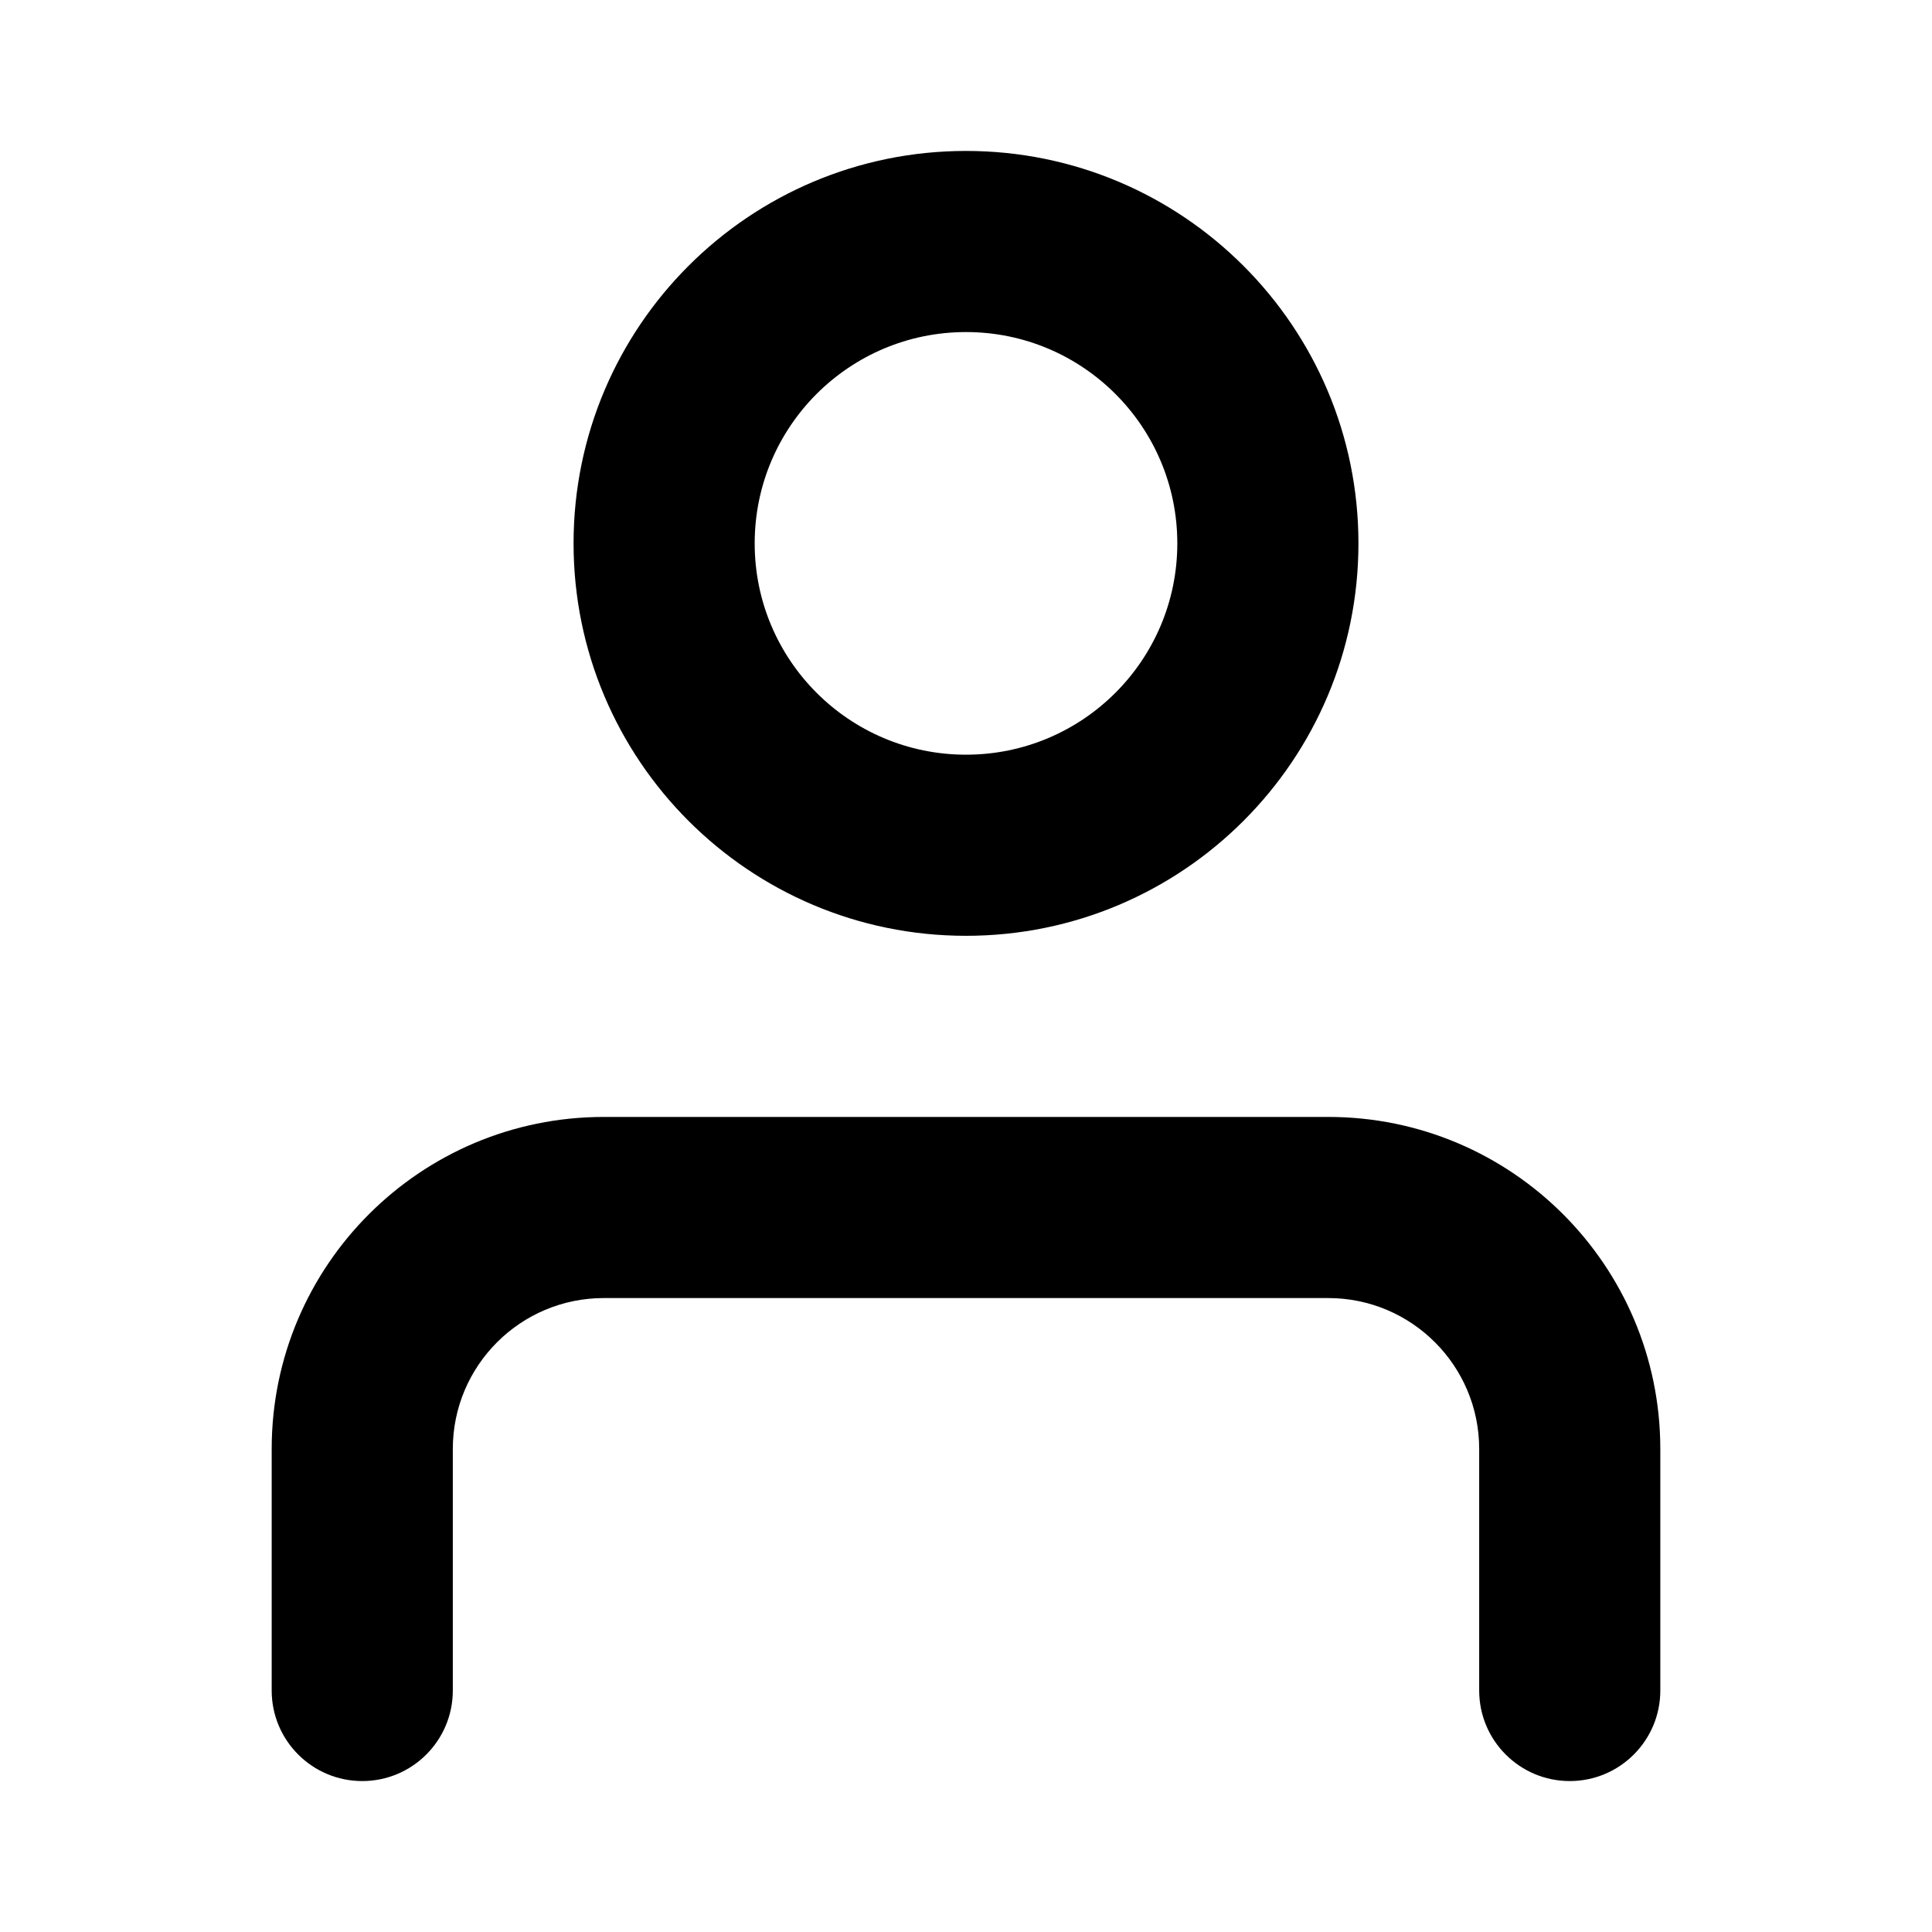
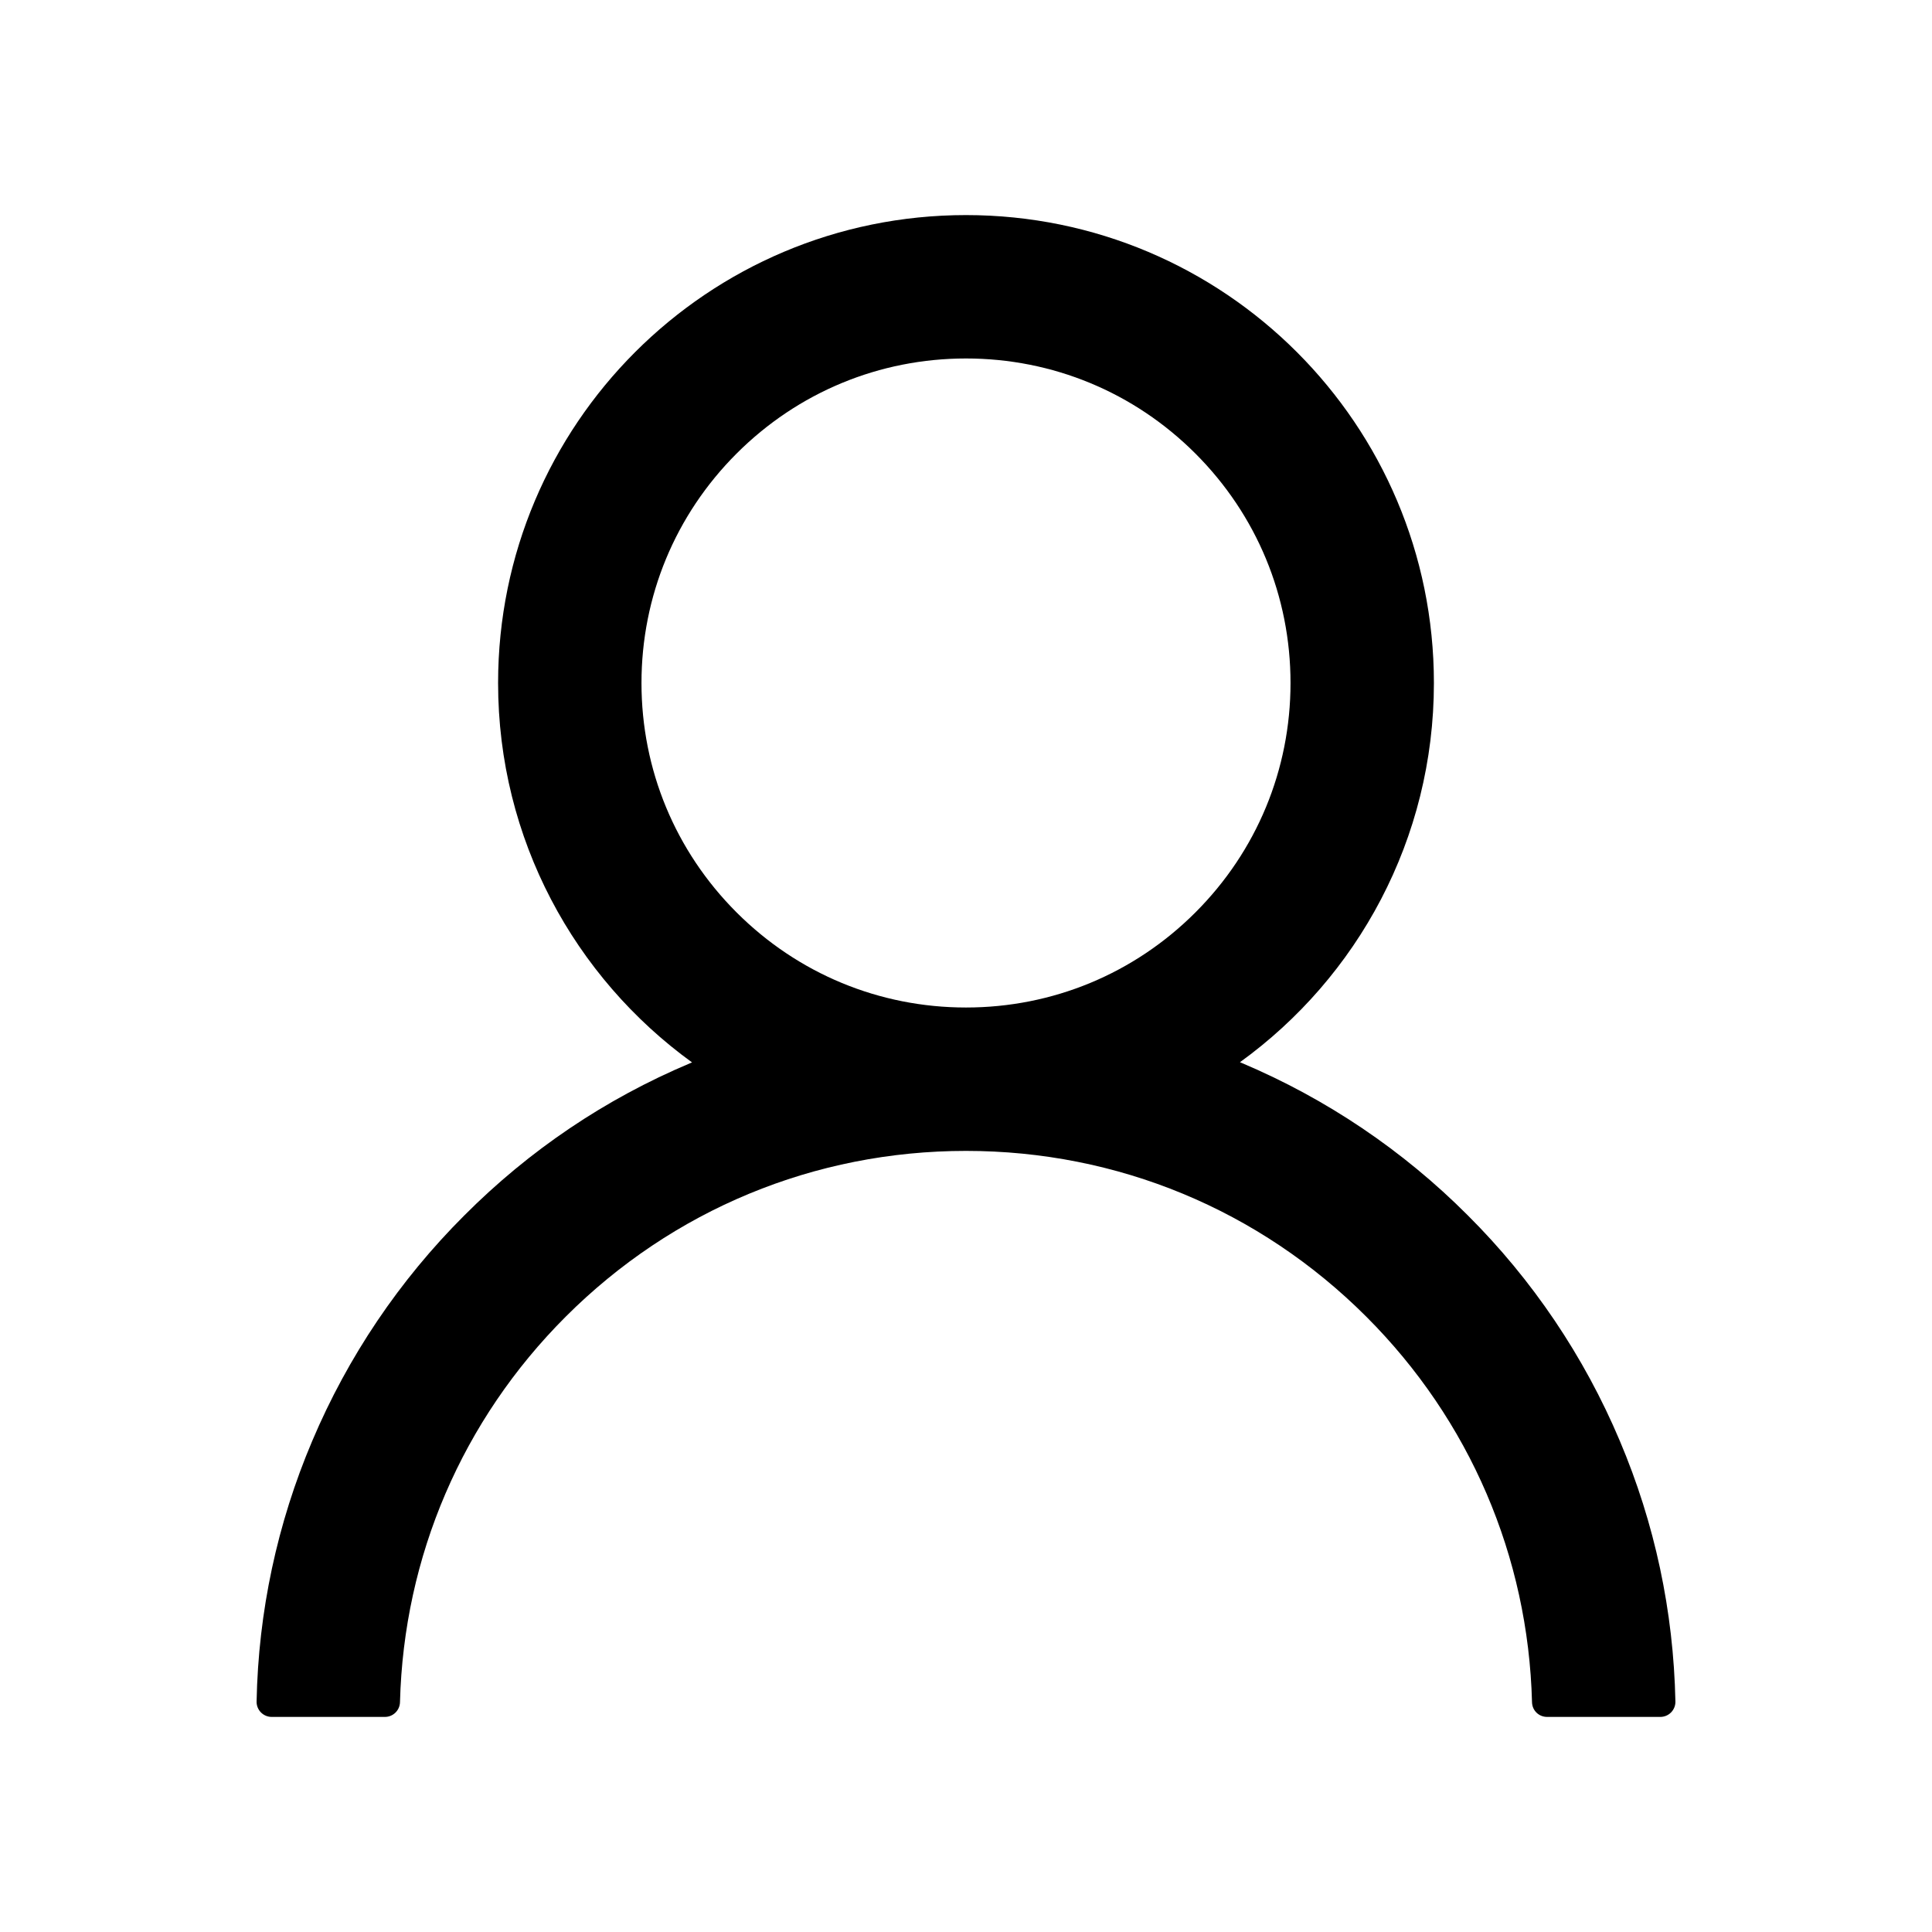
- <svg xmlns="http://www.w3.org/2000/svg" viewBox="0 0 16 16" fill="currentcolor">
-   <path d="M8 1.25a3.25 3.25 0 1 0 0 6.5 3.25 3.25 0 0 0 0-6.5zM6.25 4.5a1.75 1.75 0 1 1 3.5 0 1.75 1.75 0 0 1-3.5 0z" />
-   <path d="M3.75 12c0-.69.56-1.25 1.25-1.25h6c.69 0 1.25.56 1.25 1.25v2a.75.75 0 0 0 1.5 0v-2A2.75 2.75 0 0 0 11 9.25H5A2.75 2.75 0 0 0 2.25 12v2a.75.75 0 0 0 1.5 0v-2z" />
+ <svg xmlns="http://www.w3.org/2000/svg" class="icon" viewBox="0 0 1024 1024">
+   <path d="M858.5 763.6a374 374 0 0 0-80.6-119.5 375.63 375.63 0 0 0-119.5-80.6c-.4-.2-.8-.3-1.2-.5C719.5 518 760 444.7 760 362c0-137-111-248-248-248S264 225 264 362c0 82.7 40.5 156 102.8 201.1-.4.2-.8.3-1.2.5-44.8 18.9-85 46-119.5 80.6a375.63 375.63 0 0 0-80.6 119.5A371.7 371.7 0 0 0 136 901.8a8 8 0 0 0 8 8.2h60c4.4 0 7.9-3.5 8-7.8 2-77.2 33-149.5 87.8-204.3 56.7-56.7 132-87.9 212.2-87.9s155.5 31.2 212.2 87.9C779 752.7 810 825 812 902.2c.1 4.4 3.6 7.8 8 7.8h60a8 8 0 0 0 8-8.2c-1-47.8-10.9-94.3-29.5-138.2zM512 534c-45.9 0-89.1-17.9-121.6-50.4S340 407.9 340 362c0-45.9 17.9-89.1 50.4-121.6S466.1 190 512 190s89.1 17.9 121.6 50.4S684 316.1 684 362c0 45.9-17.9 89.1-50.4 121.6S557.9 534 512 534z" />
</svg>
